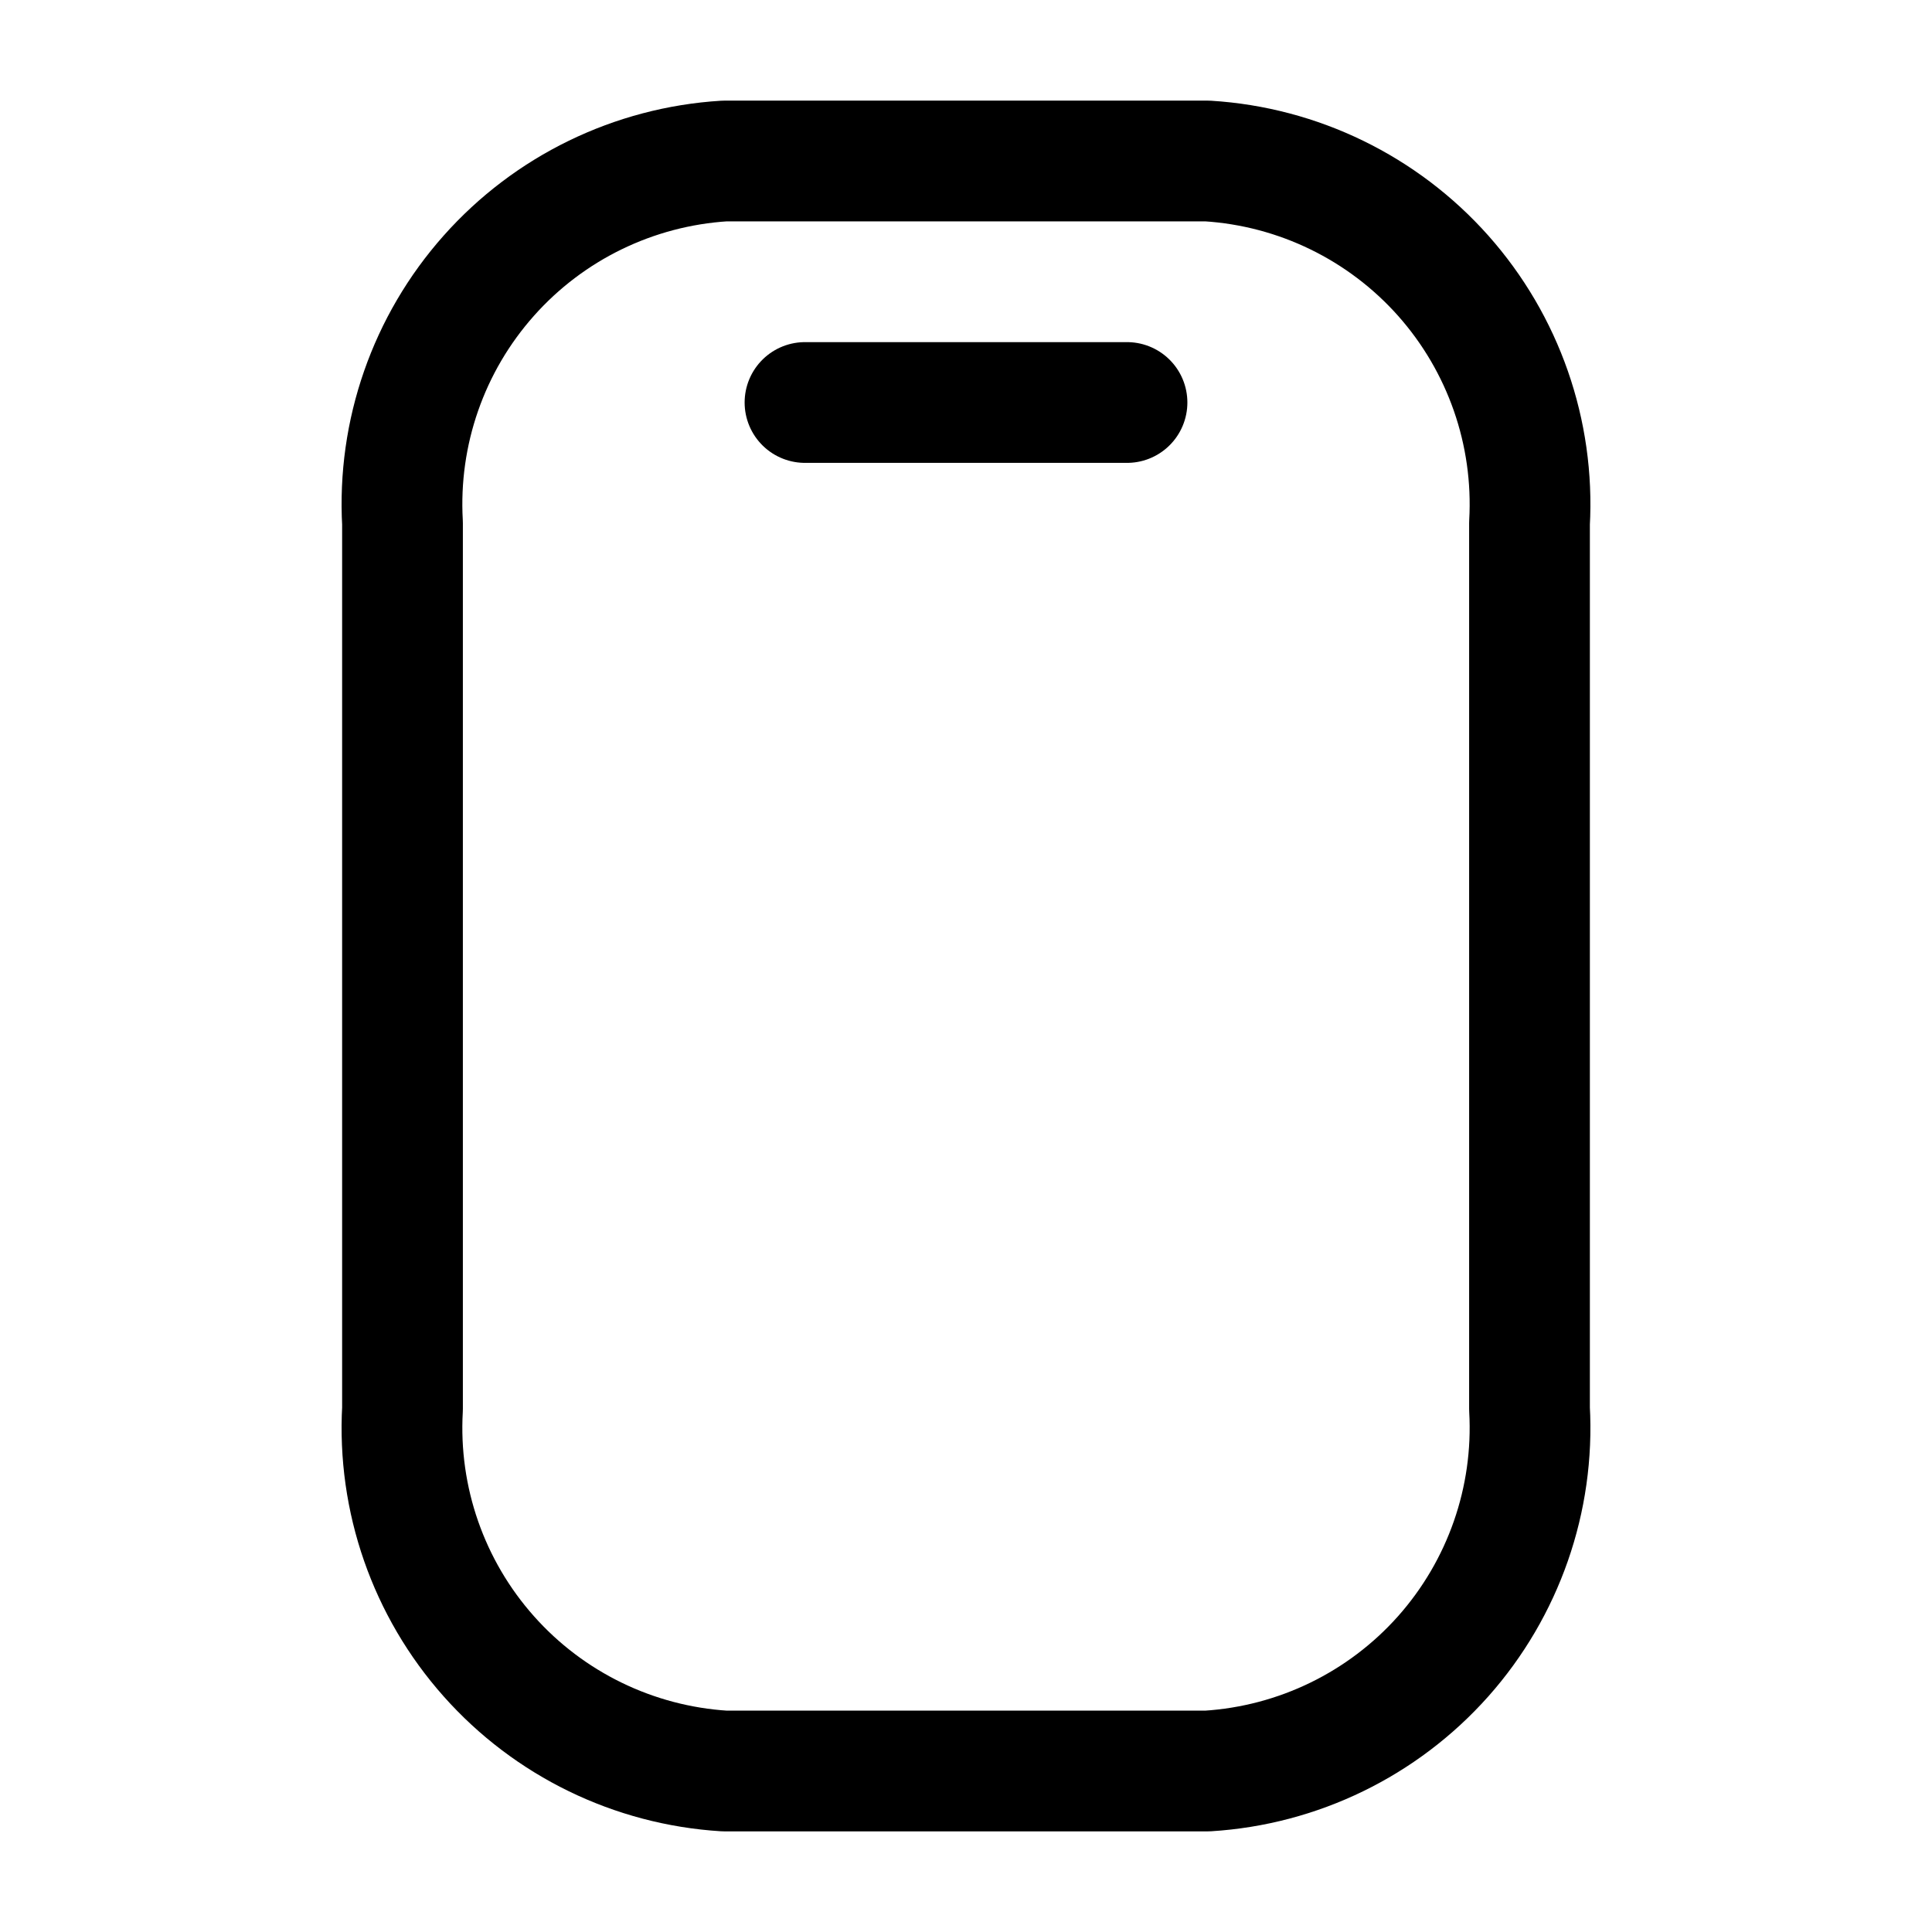
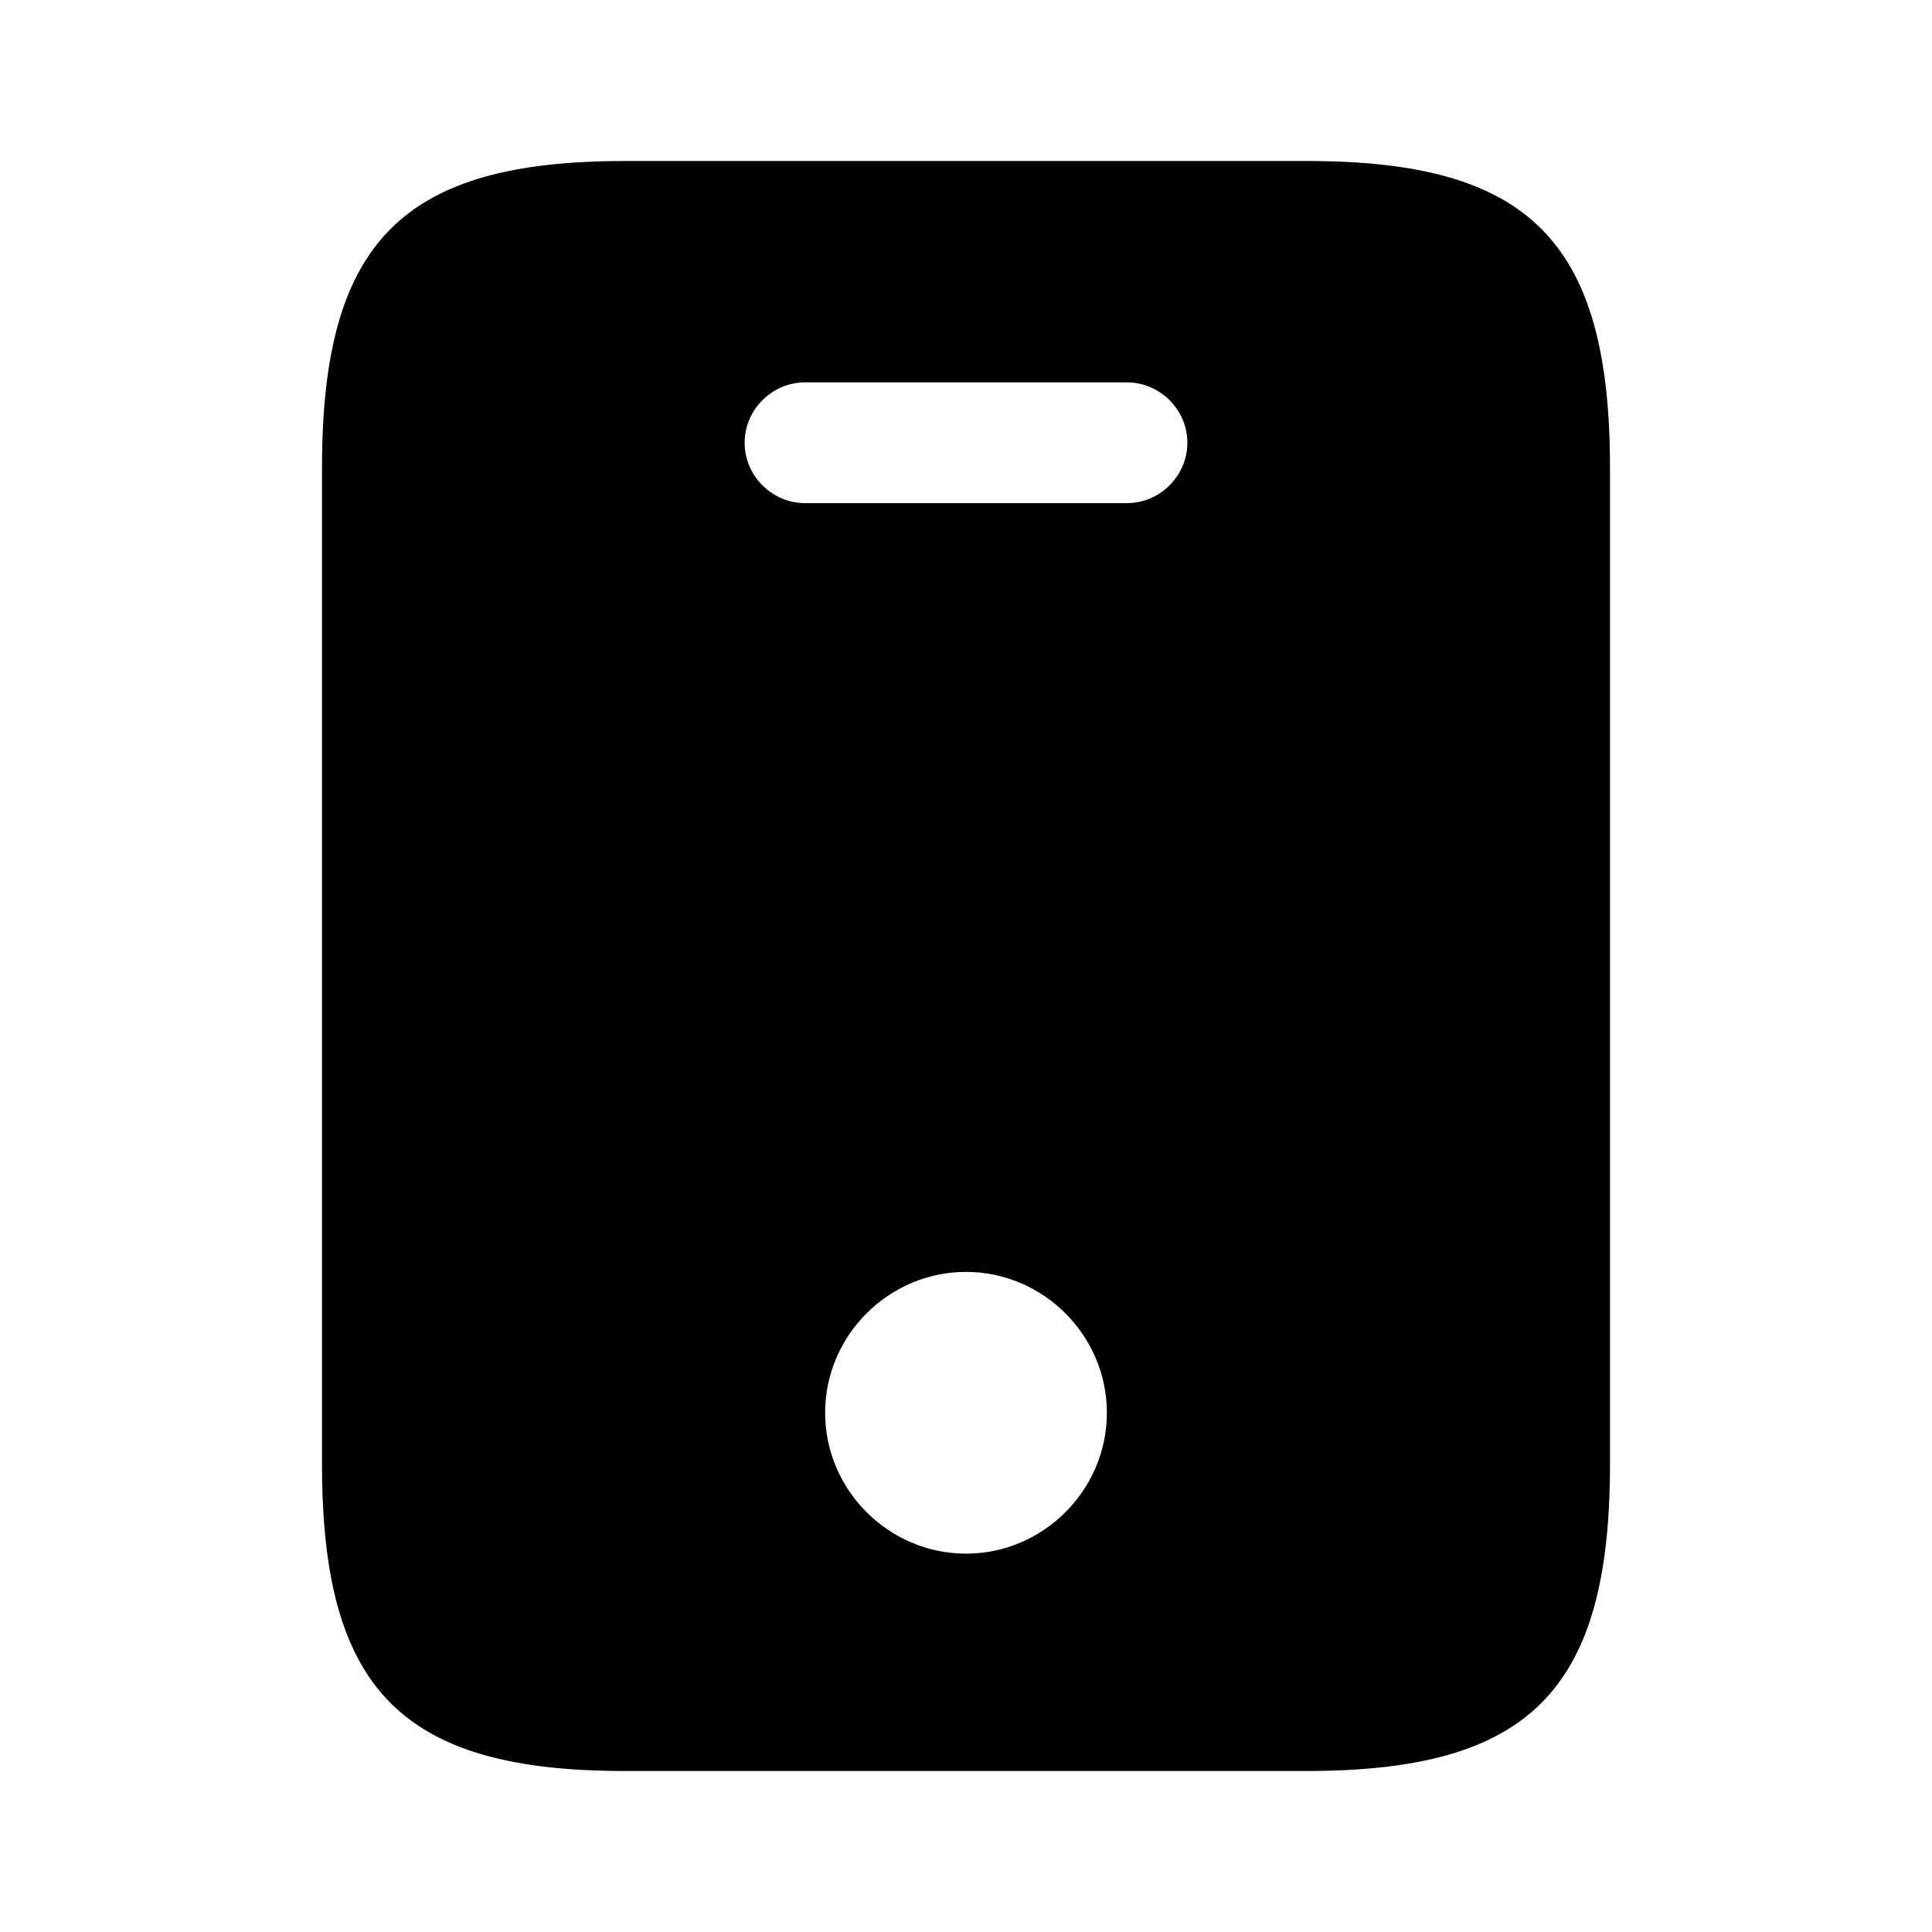
- <svg xmlns="http://www.w3.org/2000/svg" viewBox="0 0 24 24" fill="none">
-   <path d="M19 17.5V6.5C19.063 5.374 18.677 4.268 17.928 3.425C17.178 2.582 16.126 2.07 15 2H9C7.874 2.07 6.821 2.582 6.072 3.425C5.322 4.268 4.937 5.374 5 6.5V17.5C4.937 18.626 5.322 19.732 6.072 20.575C6.821 21.418 7.874 21.93 9 22H15C16.126 21.93 17.178 21.418 17.928 20.575C18.677 19.732 19.063 18.626 19 17.5V17.5Z" stroke="currentColor" stroke-width="1.5" stroke-linecap="round" stroke-linejoin="round" />
-   <path d="M14 5H10" stroke="currentColor" stroke-width="1.5" stroke-linecap="round" stroke-linejoin="round" />
+ <svg xmlns="http://www.w3.org/2000/svg" width="800px" height="800px" viewBox="0 0 24 24" fill="none">
+   <path d="M16.24 2H7.76C5 2 4 3 4 5.81V18.19C4 21 5 22 7.76 22H16.23C19 22 20 21 20 18.19V5.81C20 3 19 2 16.24 2ZM12 19.3C11.04 19.3 10.25 18.51 10.25 17.55C10.25 16.59 11.04 15.8 12 15.8C12.96 15.8 13.75 16.59 13.75 17.55C13.75 18.51 12.96 19.3 12 19.3ZM14 6.25H10C9.59 6.25 9.25 5.91 9.25 5.5C9.25 5.09 9.59 4.75 10 4.75H14C14.41 4.75 14.75 5.09 14.75 5.5C14.75 5.91 14.41 6.25 14 6.25Z" fill="currentColor" />
</svg>
